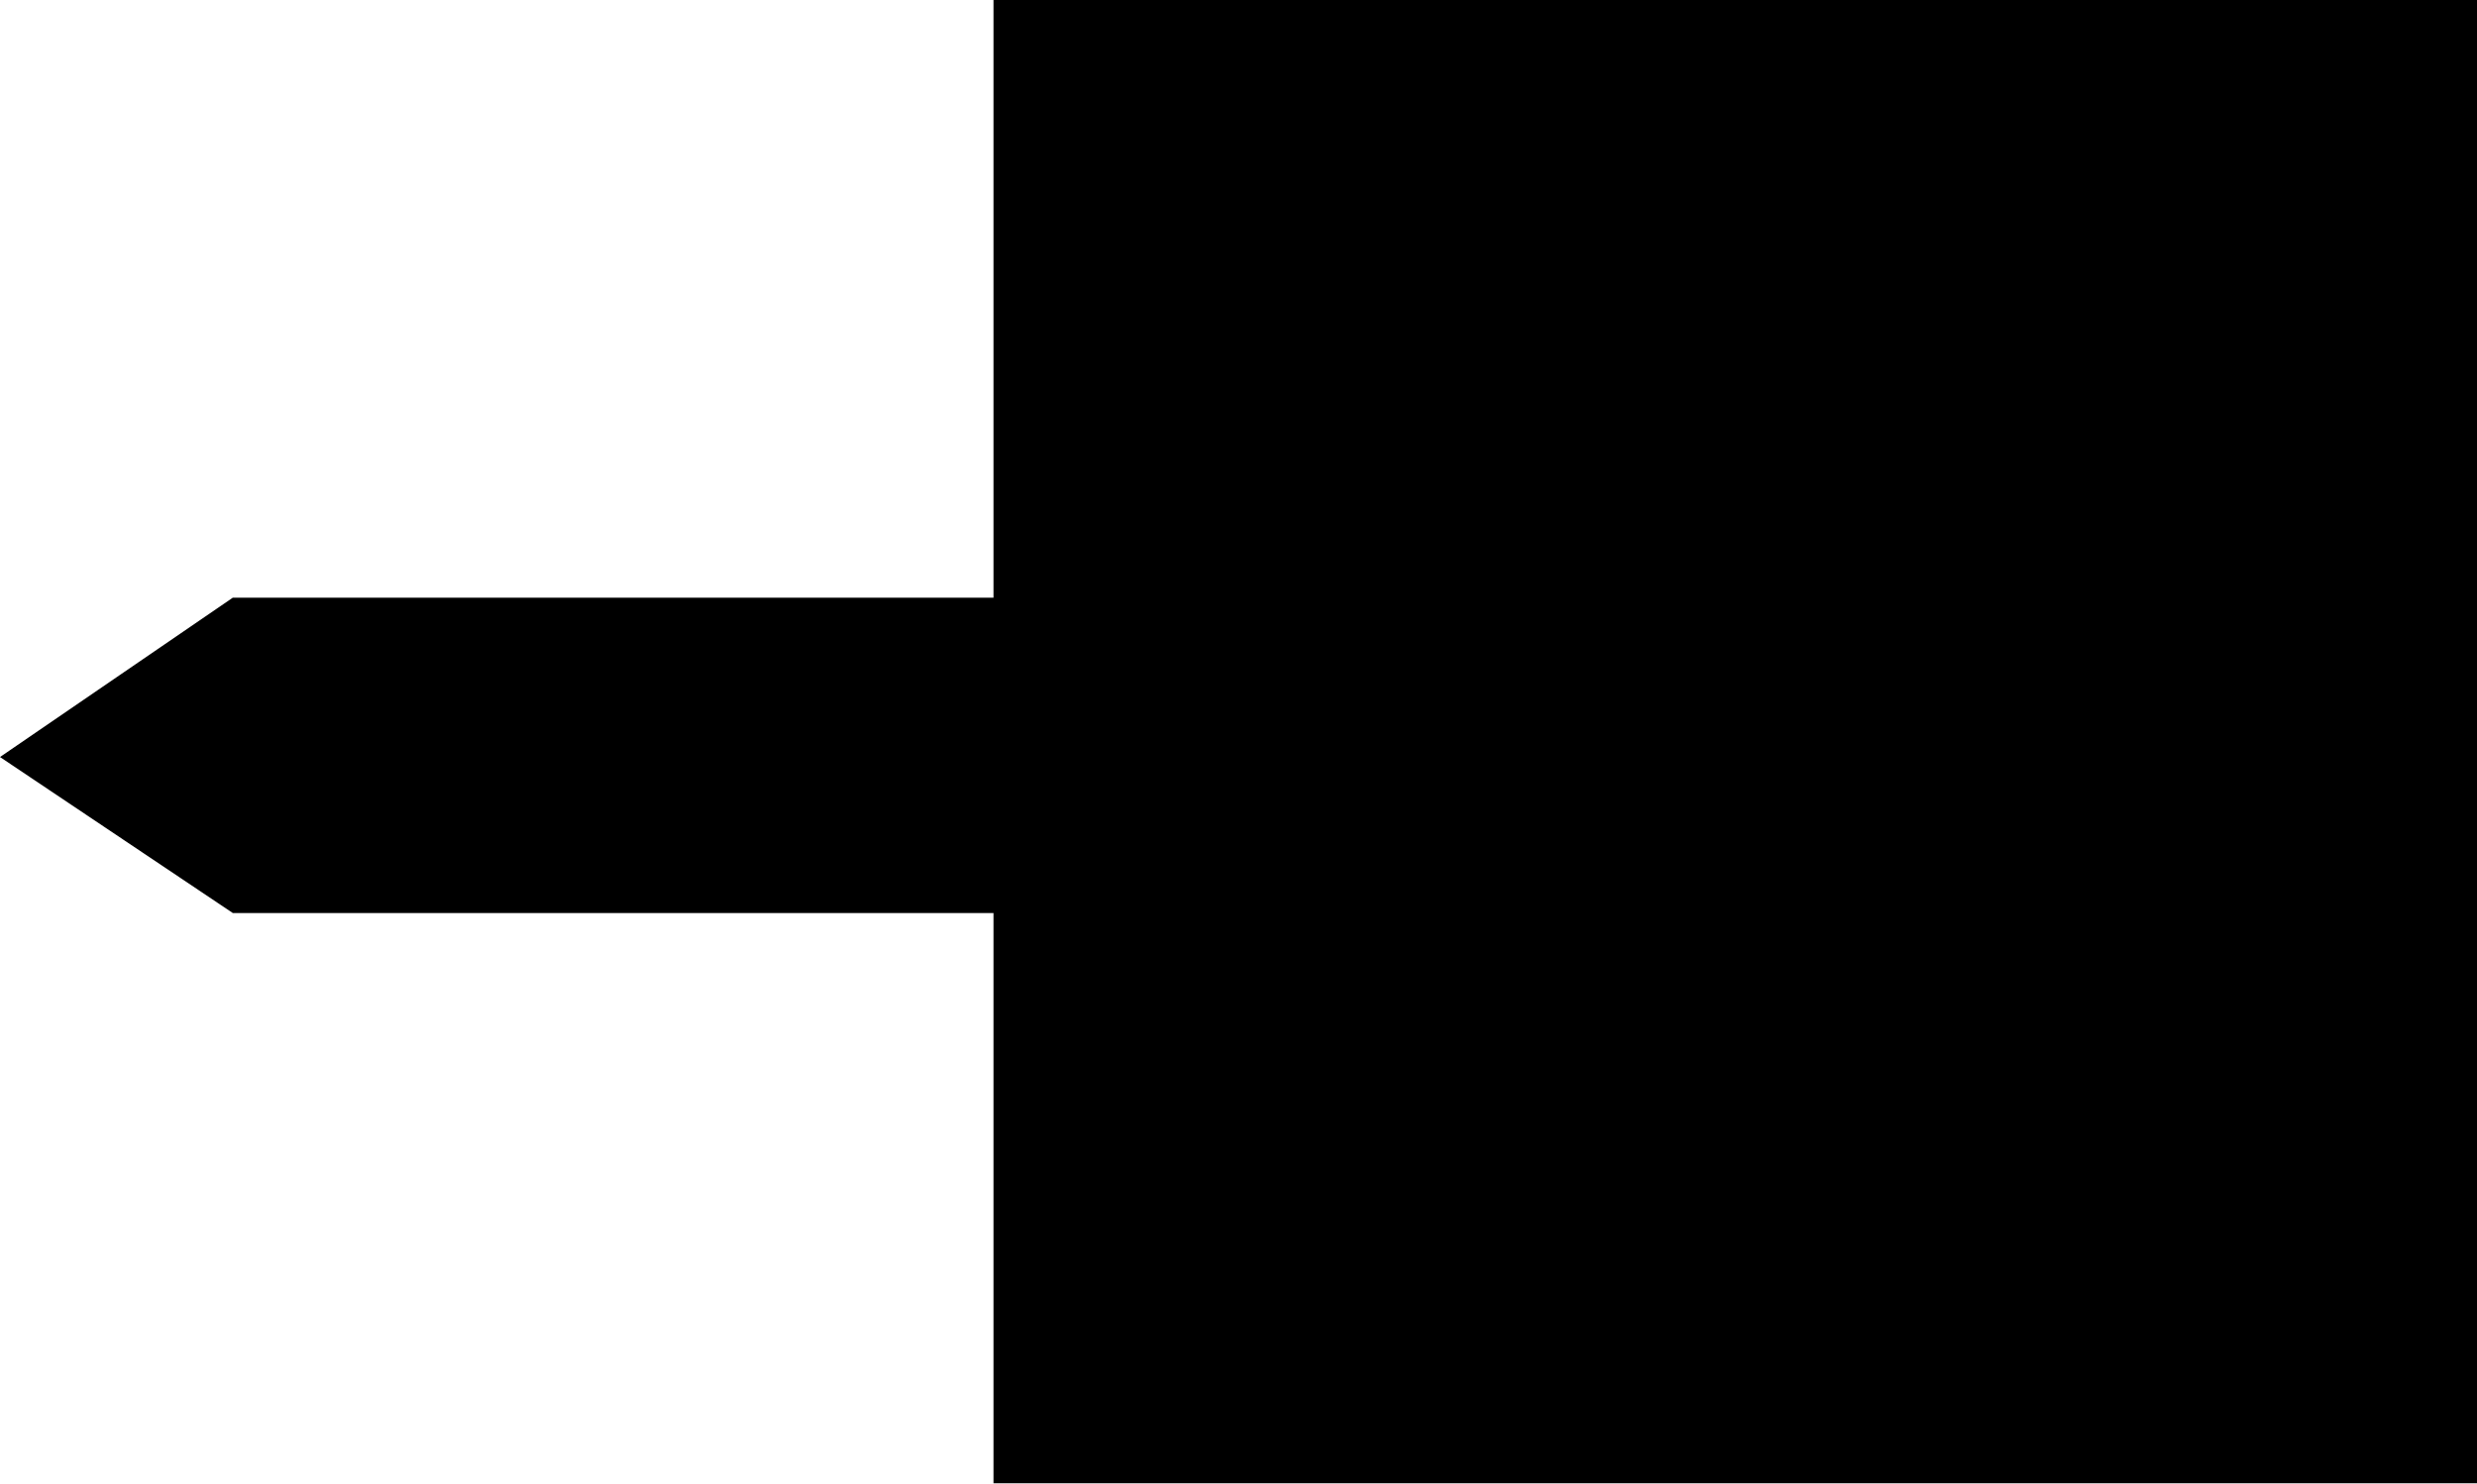
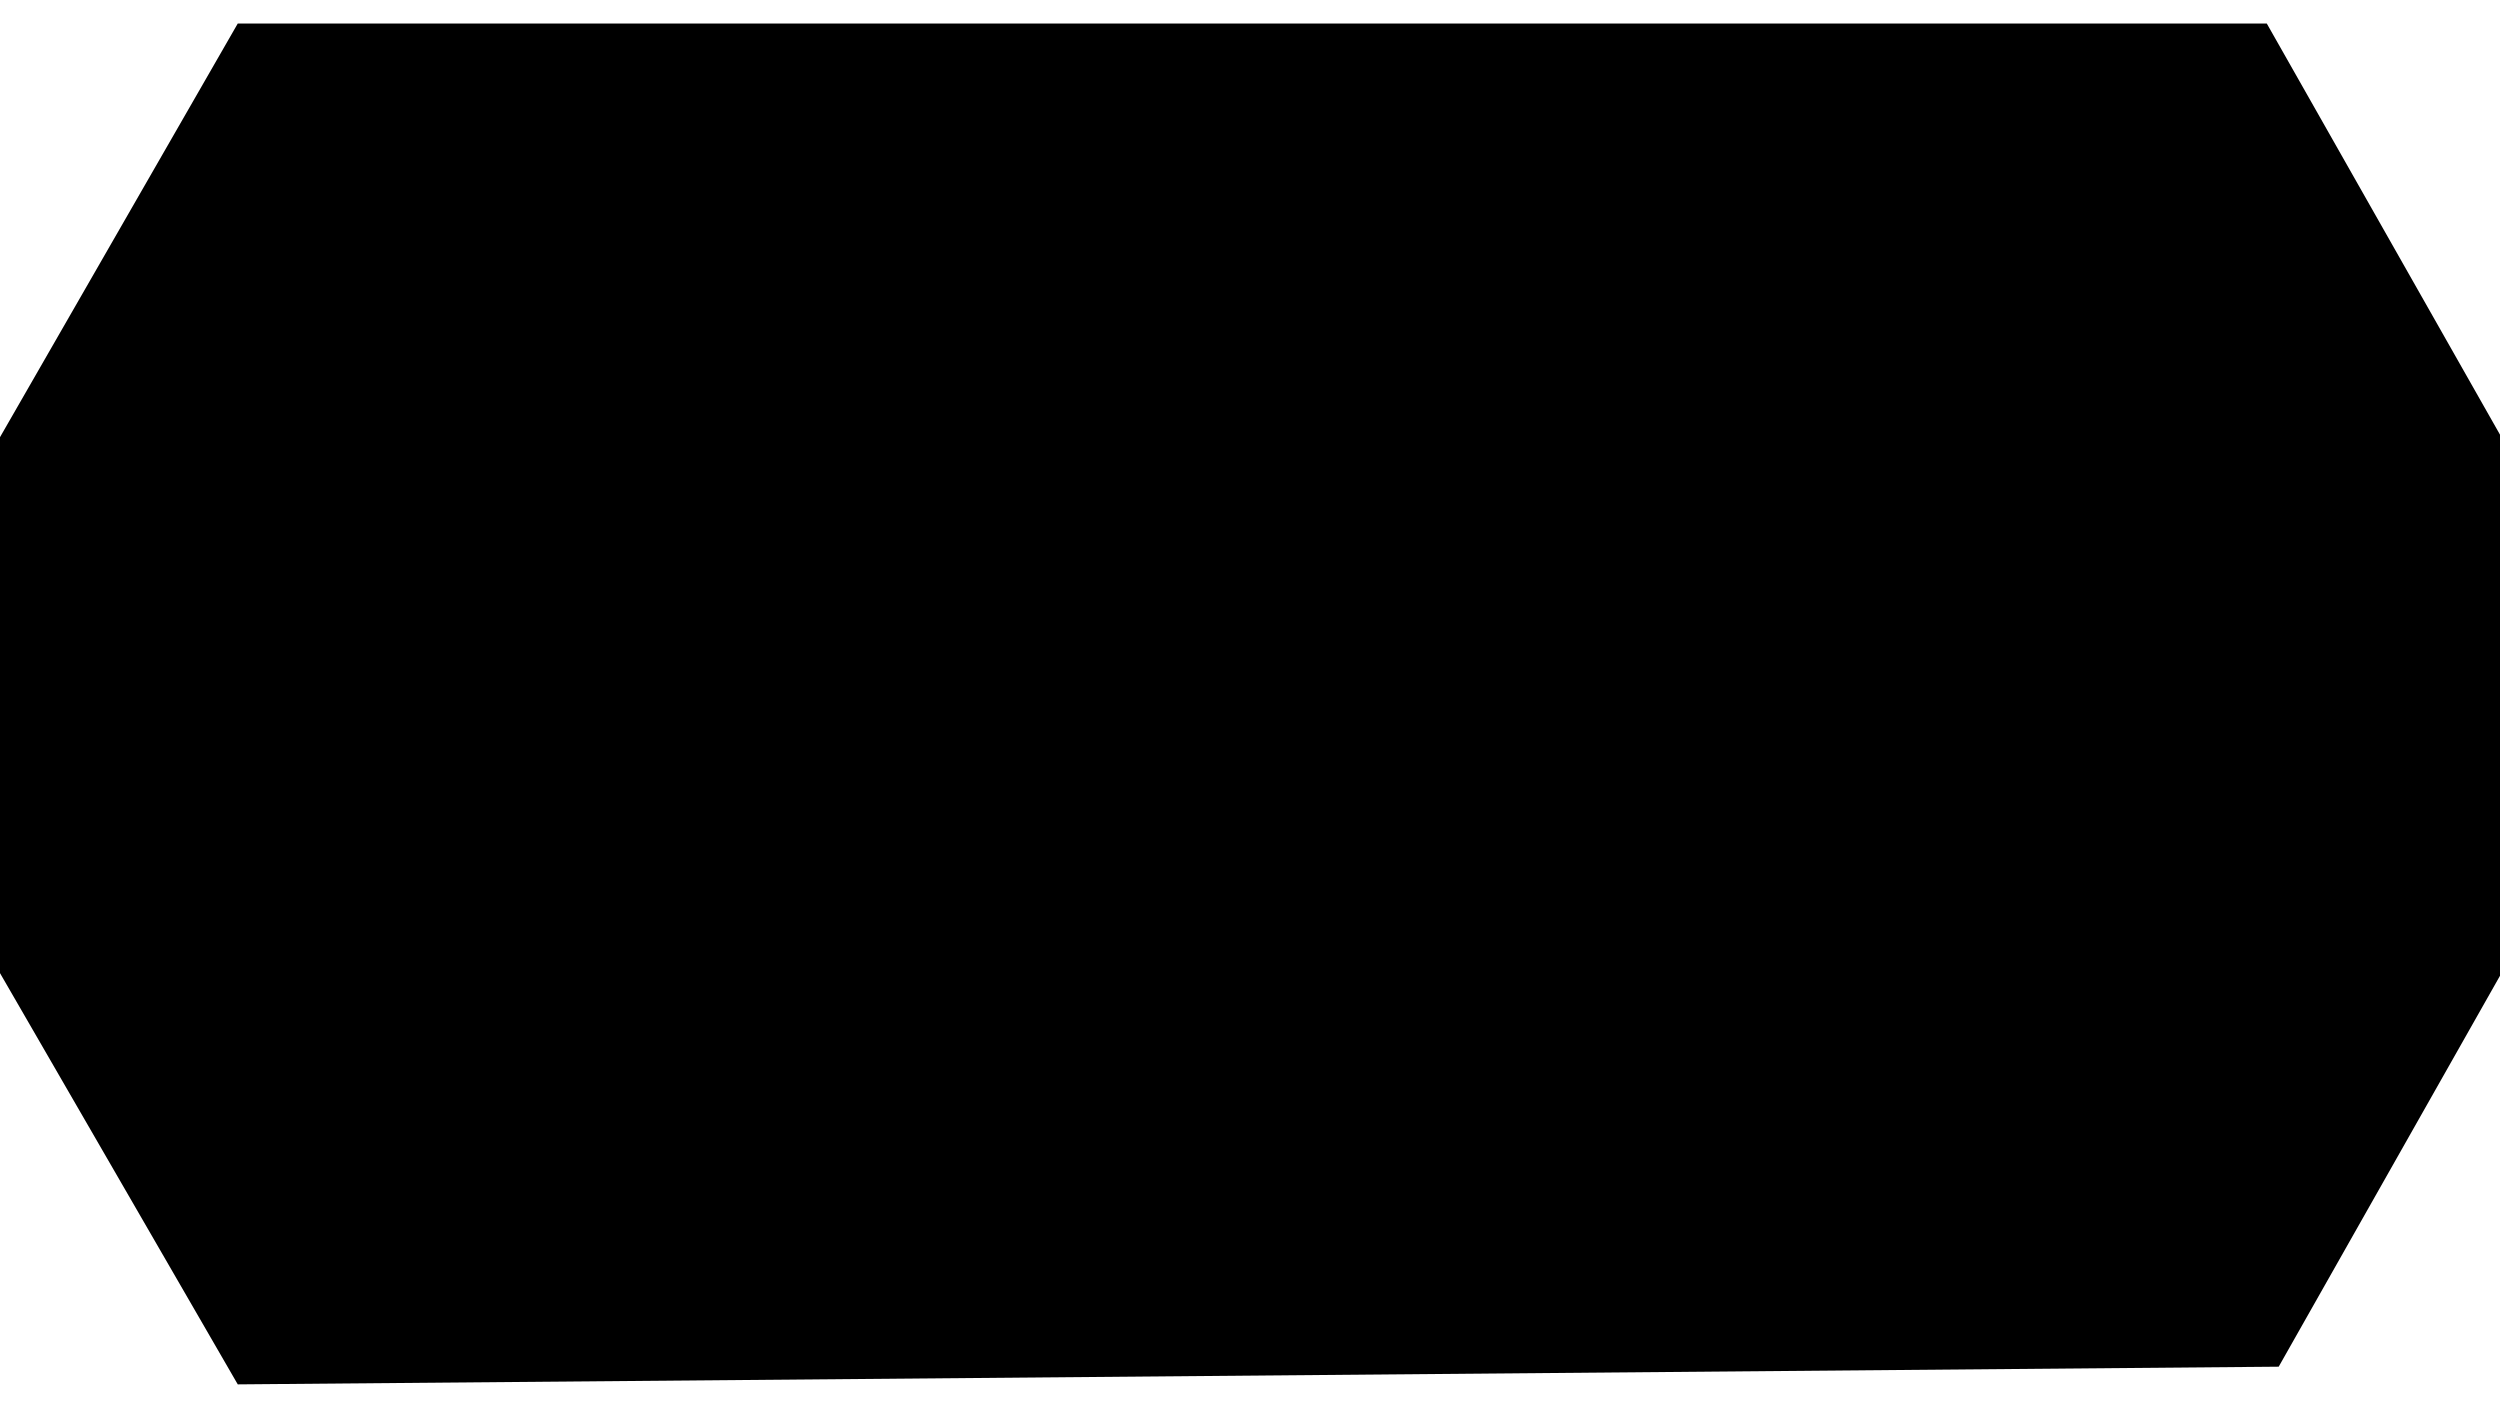
- <svg xmlns="http://www.w3.org/2000/svg" id="svg4967" version="1.1" viewBox="0 0 315.531 188.977" height="188.977" width="315.531">
+ <svg xmlns="http://www.w3.org/2000/svg" id="svg4967" version="1.1" viewBox="0 0 168.7 95.104" height="95.104" width="168.7">
  <defs id="defs4961" />
-   <g transform="translate(-34.0918,-796.039)" id="layer1">
-     <path id="rect4748" transform="translate(63,796.039)" d="M 97.647,0 V 76.144 H 0.75 L -28.908,96.447 0.75,116.324 H 97.647 V 188.977 H 286.623 V 0 Z" style="opacity:1;vector-effect:none;fill:#000000;fill-opacity:1;fill-rule:nonzero;stroke:none;paint-order:markers fill stroke" />
-   </g>
+   <path style="opacity:1;vector-effect:none;fill:#000000;fill-opacity:1;fill-rule:nonzero;stroke:none;stroke-width:1;stroke-linejoin:bevel;stroke-miterlimit:4;stroke-dasharray:none;stroke-opacity:1;paint-order:stroke fill markers" d="M 16.044,1.588 H 152.963 L 172.137,35.392 172.116,59.811 153.767,92.224 16.044,93.418 -3.573,59.486 V 35.717 Z" id="rect4754" />
</svg>
